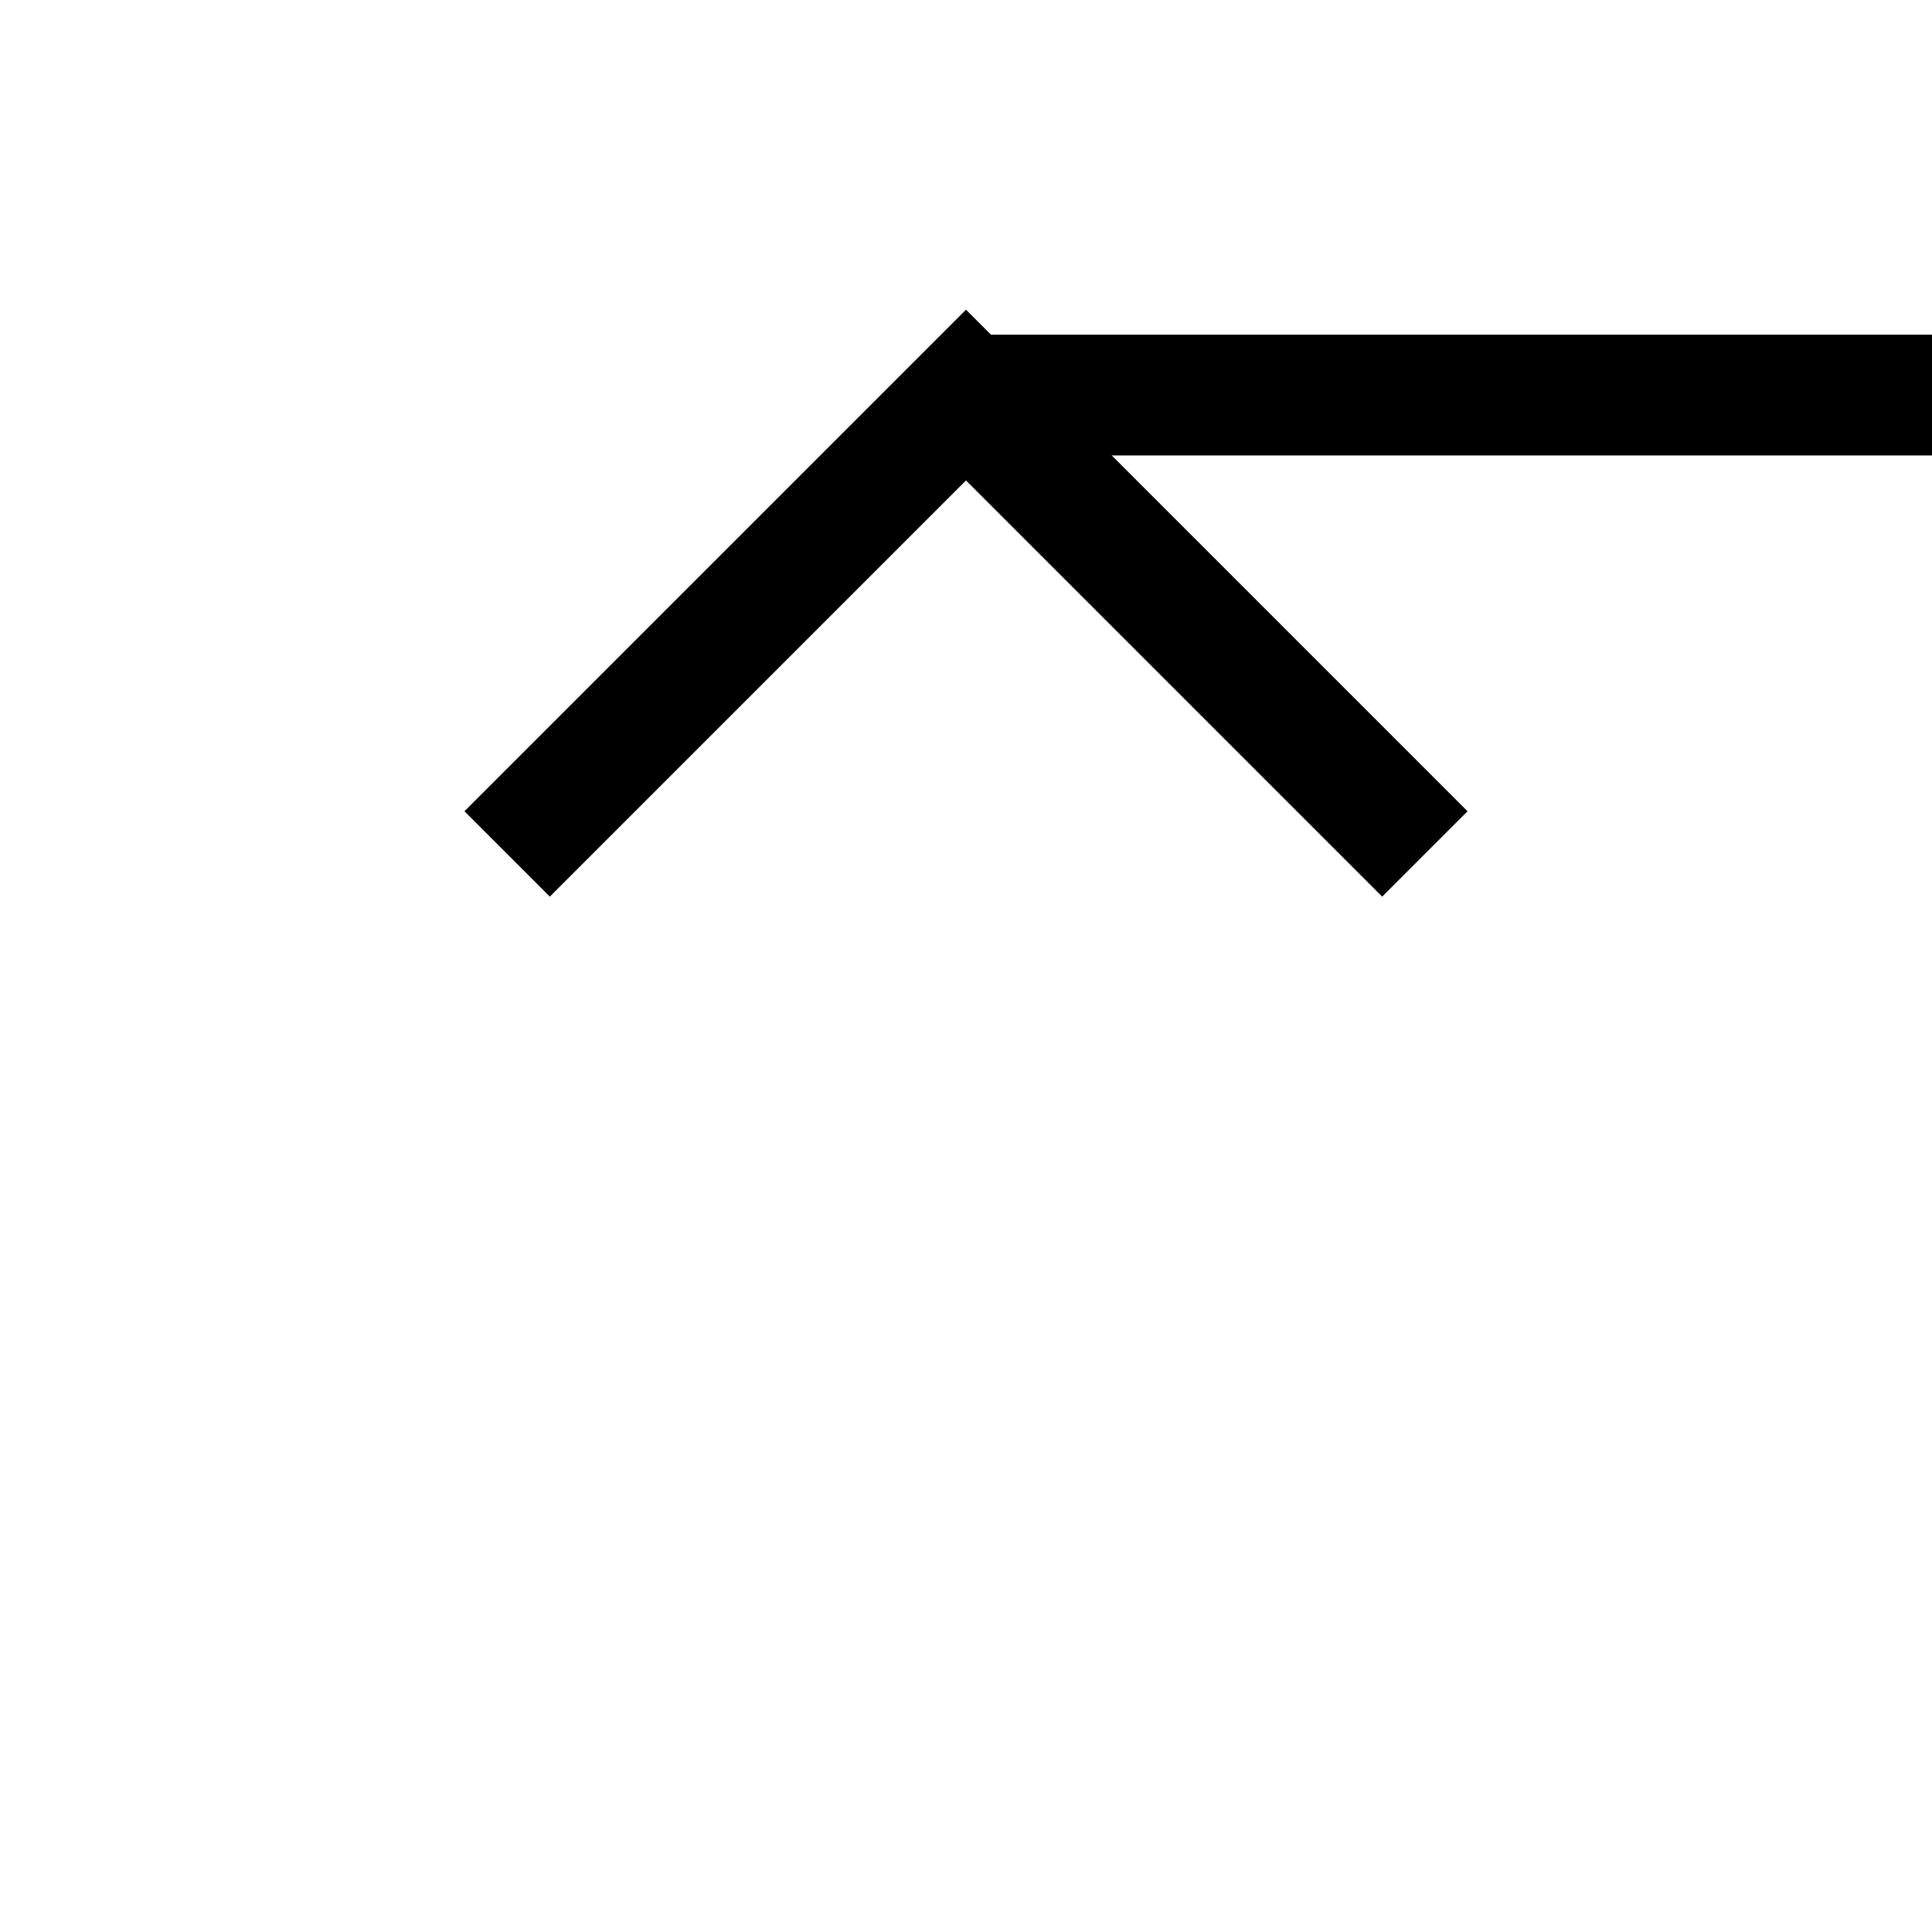
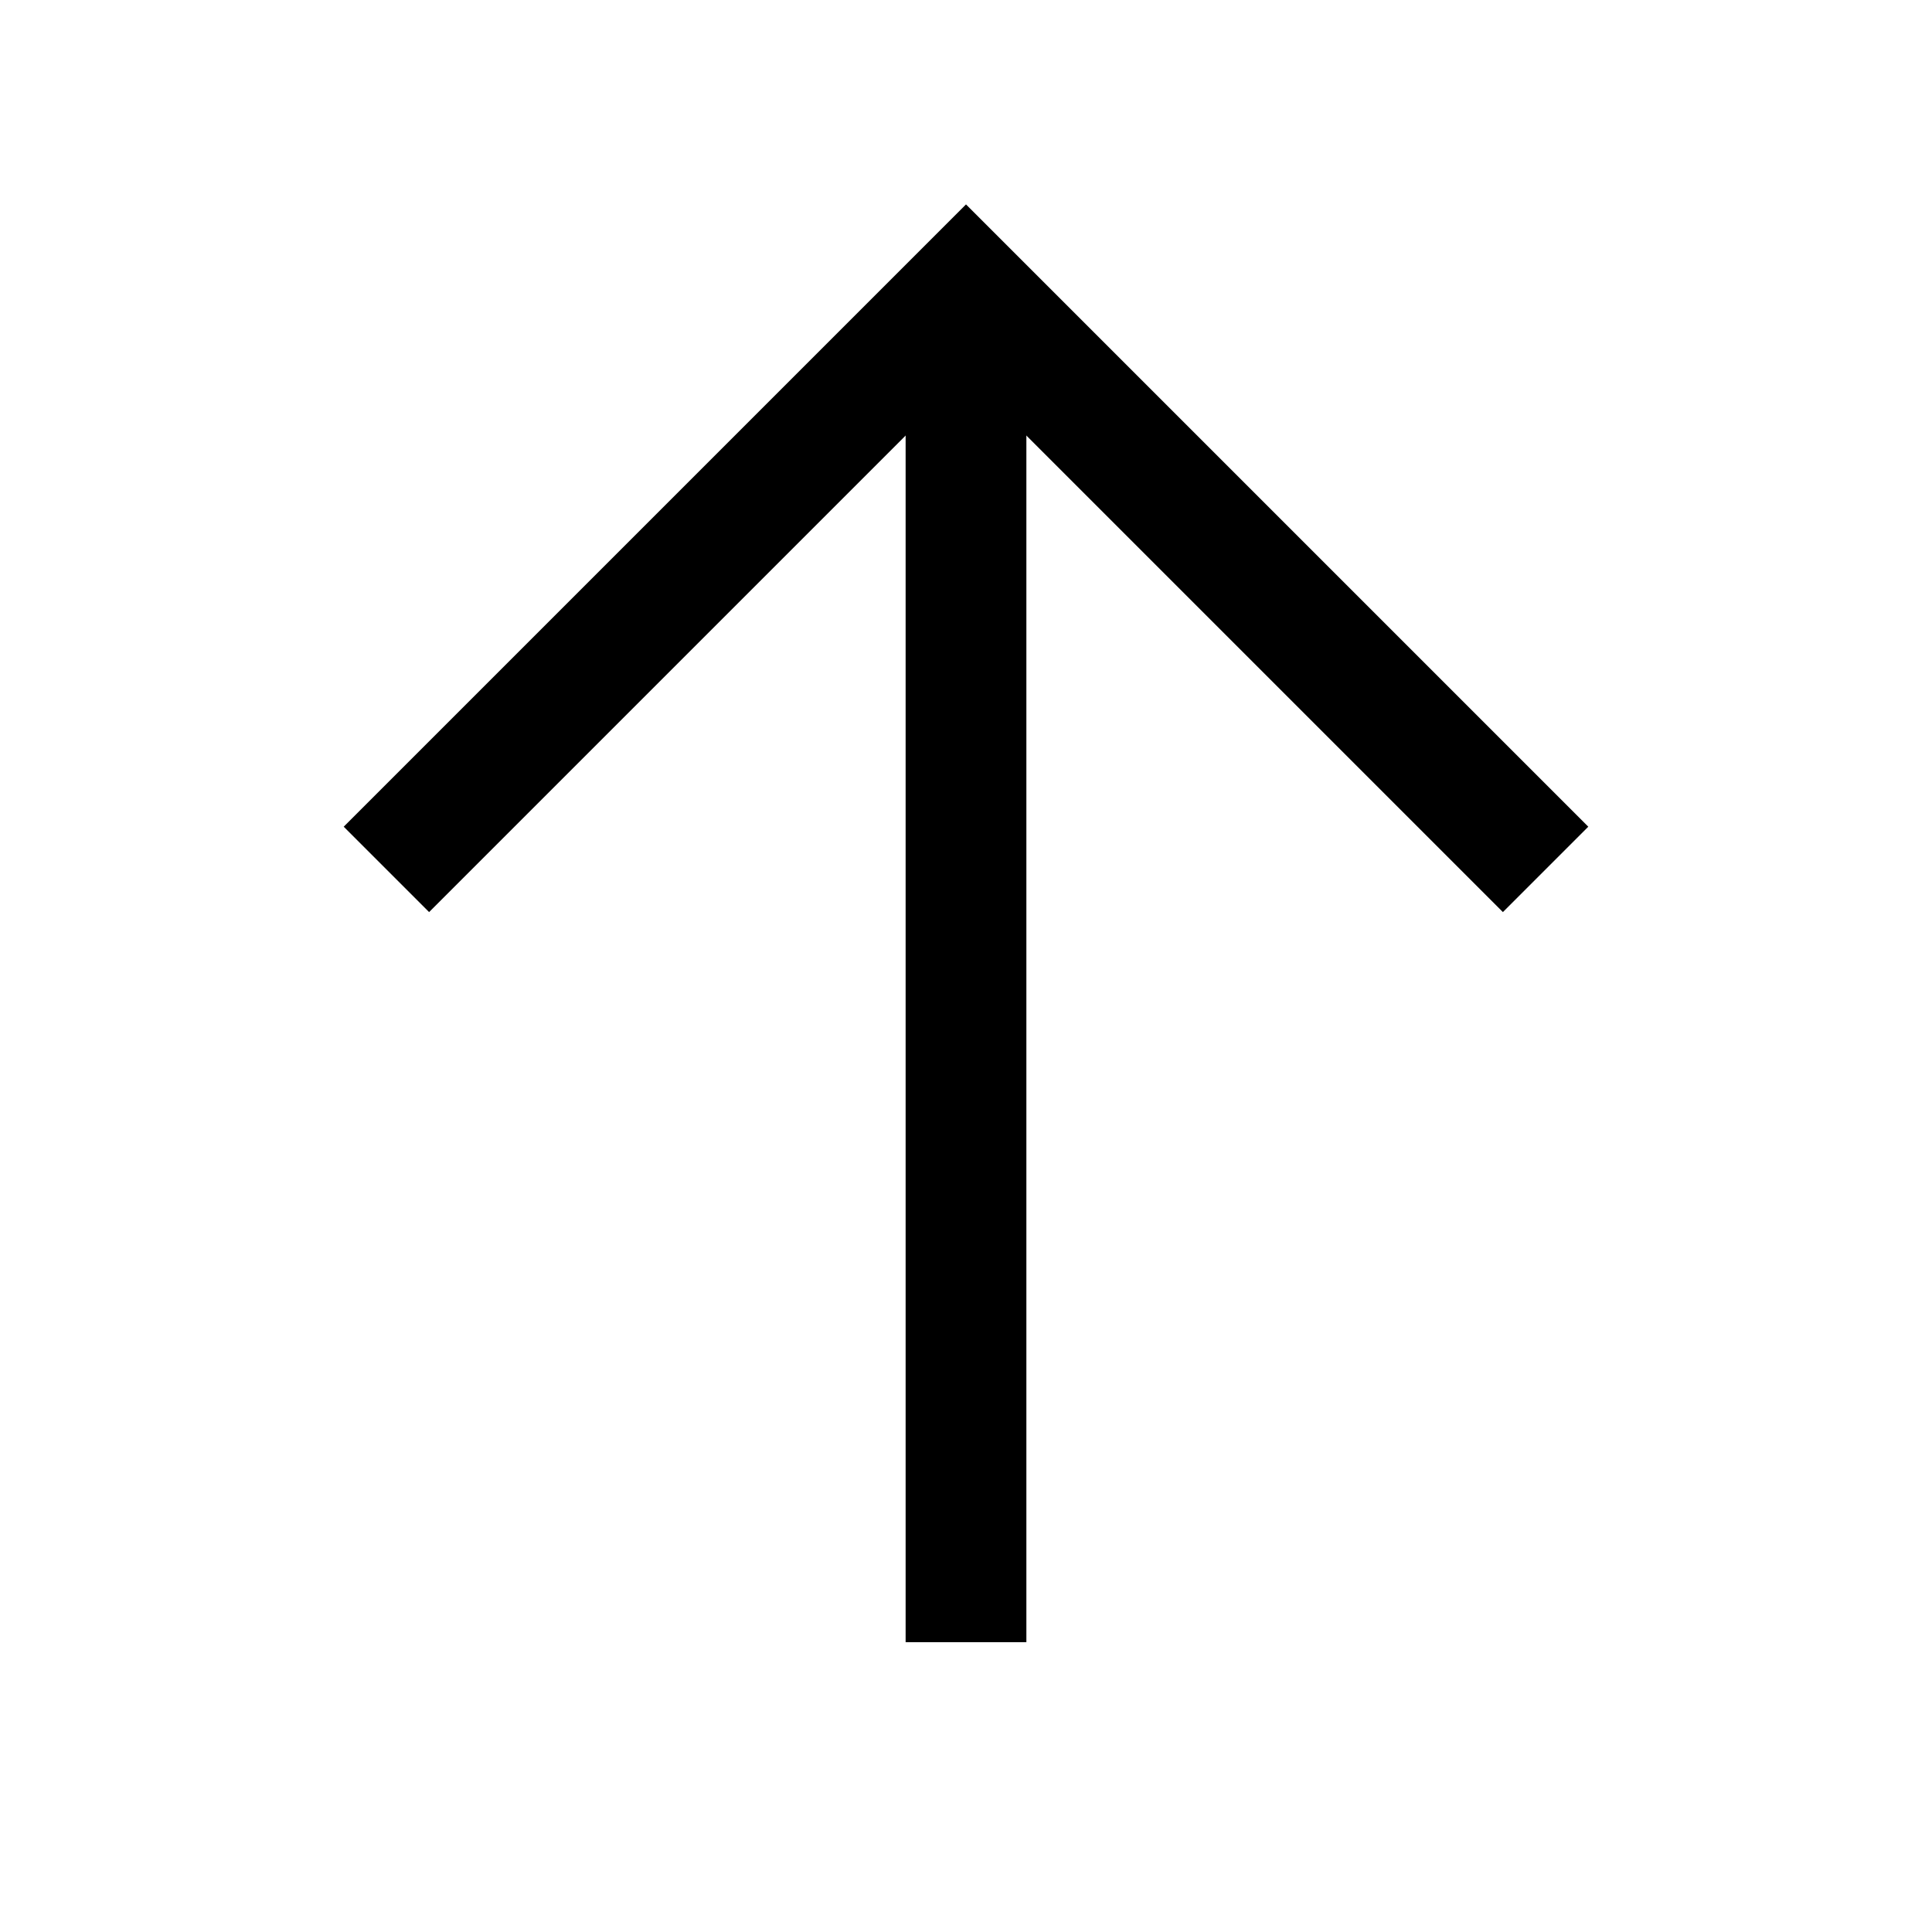
<svg xmlns="http://www.w3.org/2000/svg" class="svg-arrow svg-icon" viewBox="0 0 20 20">
-   <g stroke="#000" fill="none" stroke-width="1.25" transform="translate(10, 4.09)">
-     <polyline points="-4.75 4.75 0 0 4.75 4.75" />
-     <polyline points="0 0 11.818 0" />
+   <g stroke="#000" fill="none" stroke-width="1.25">
+     <polyline points="4,9 10,3 16,9" />
+     <line x1="10" y1="17" x2="10" y2="3" />
  </g>
</svg>
